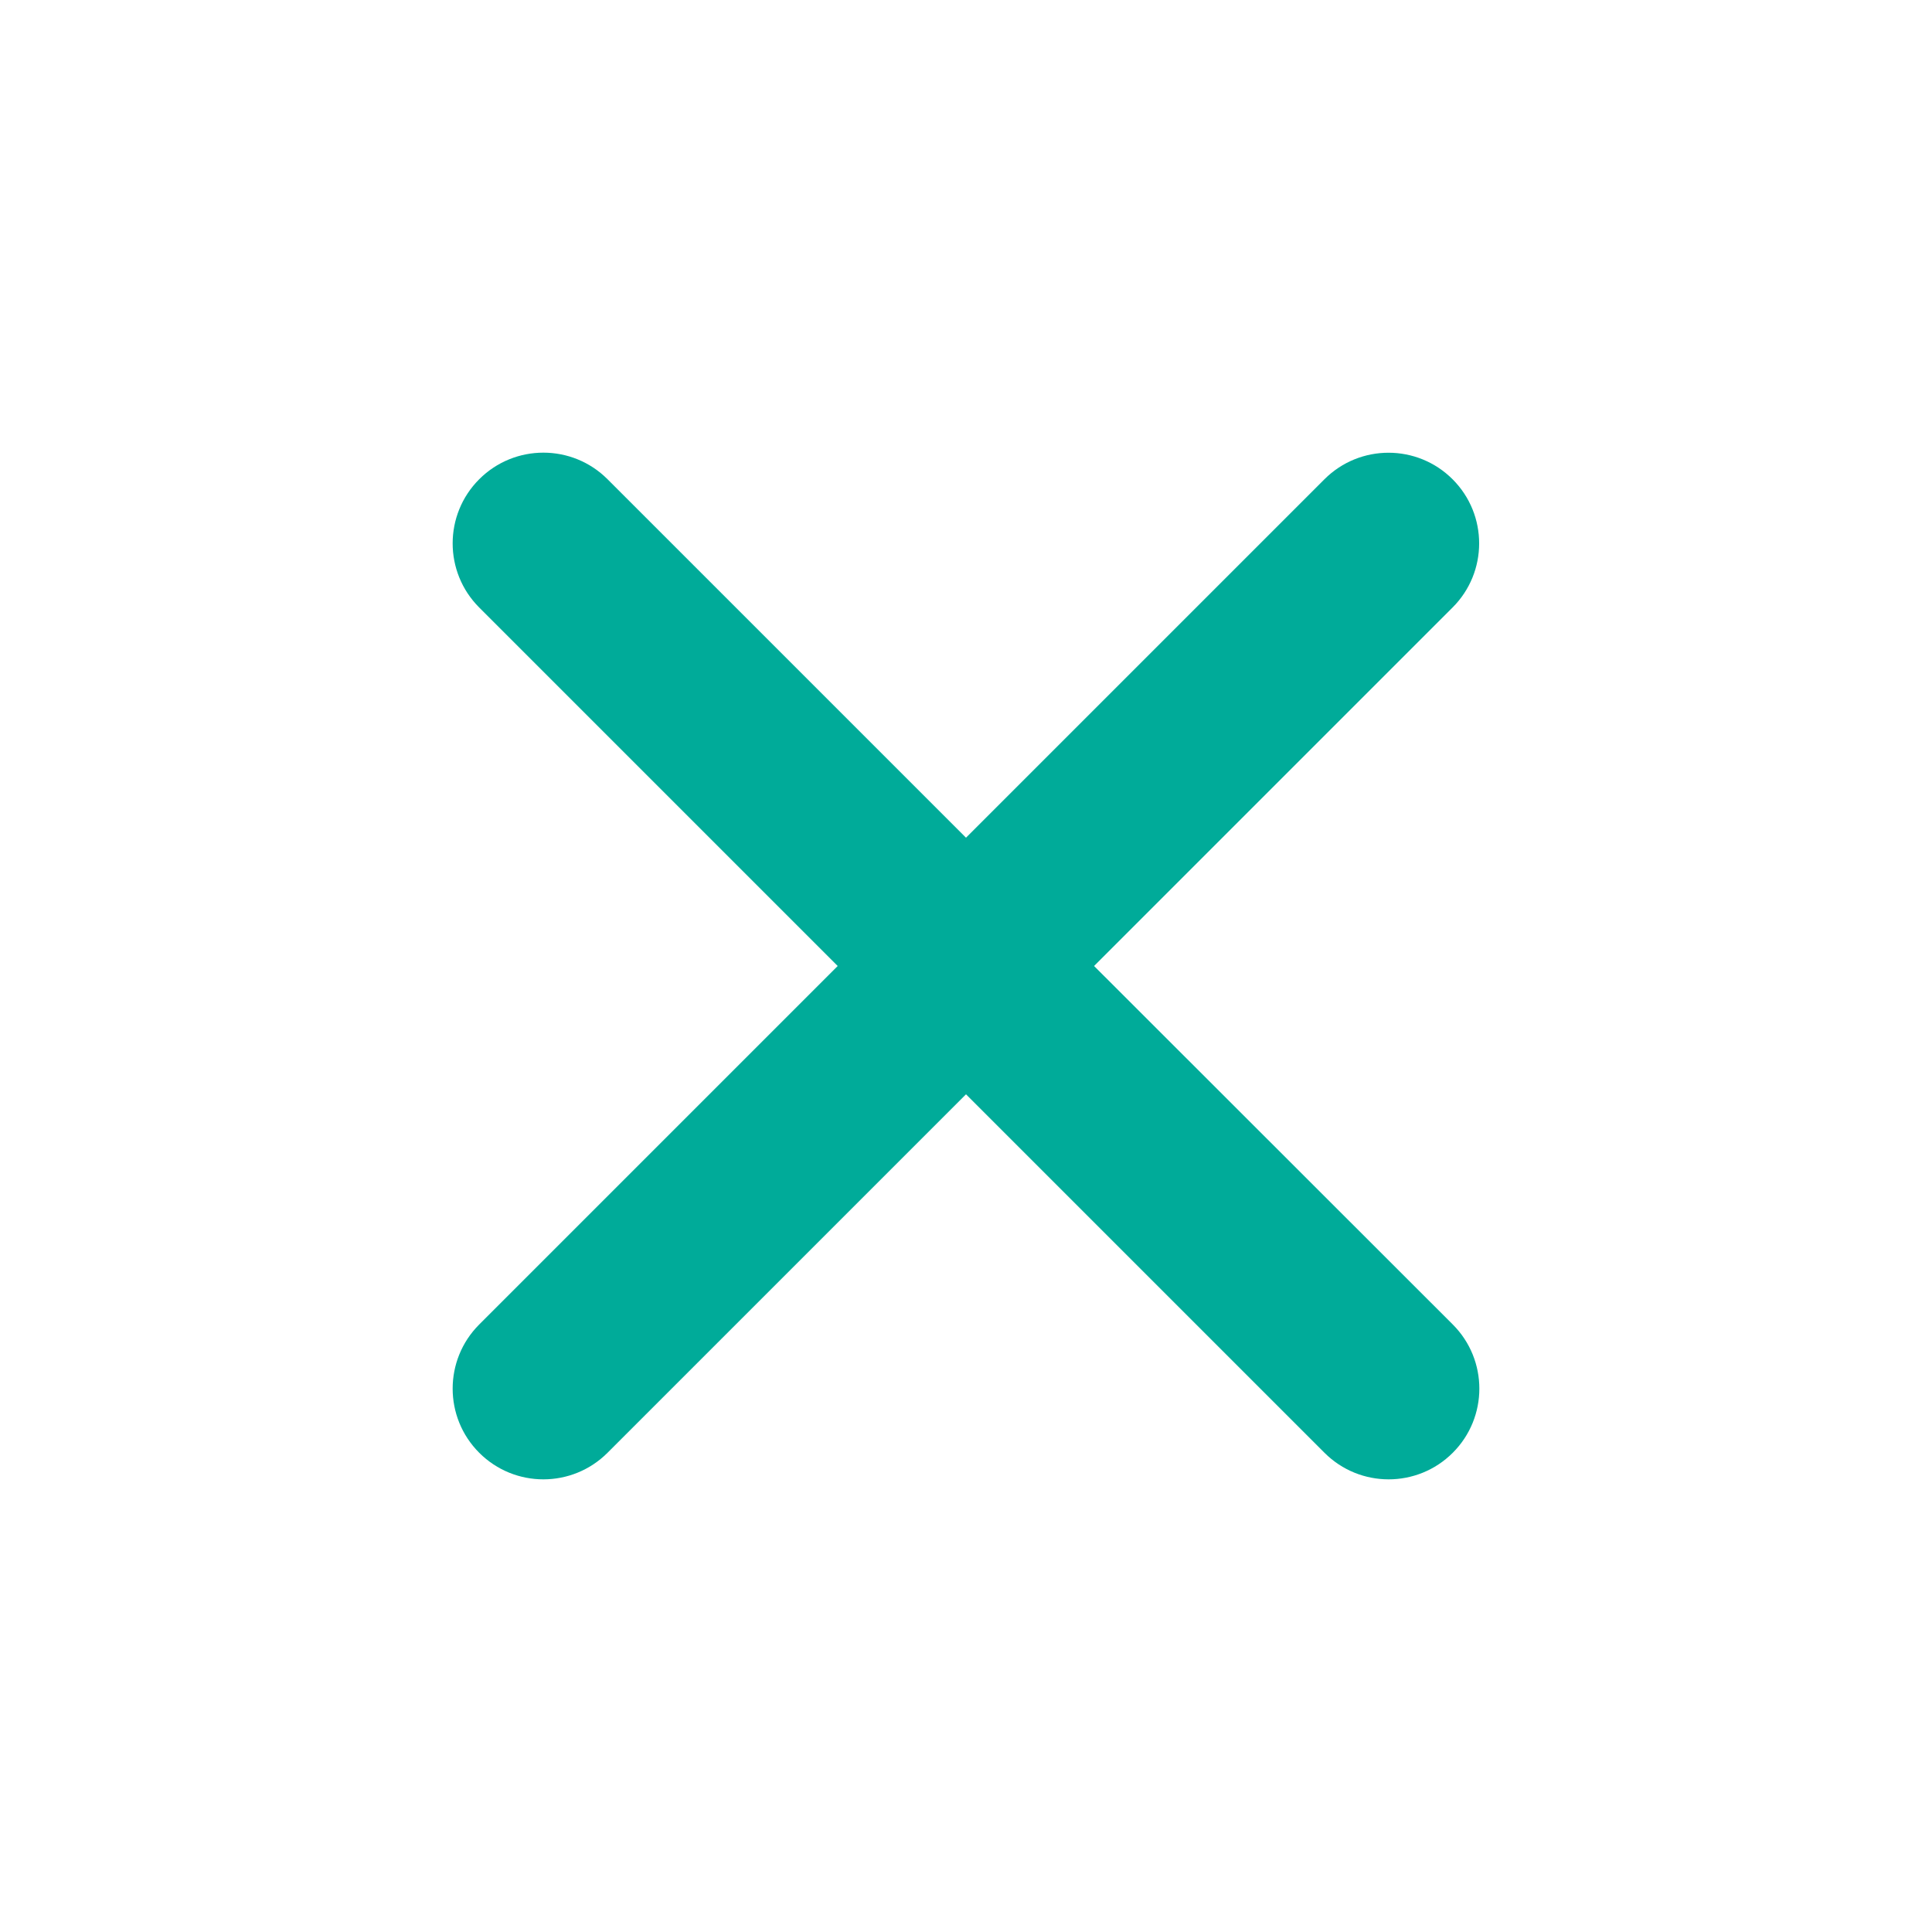
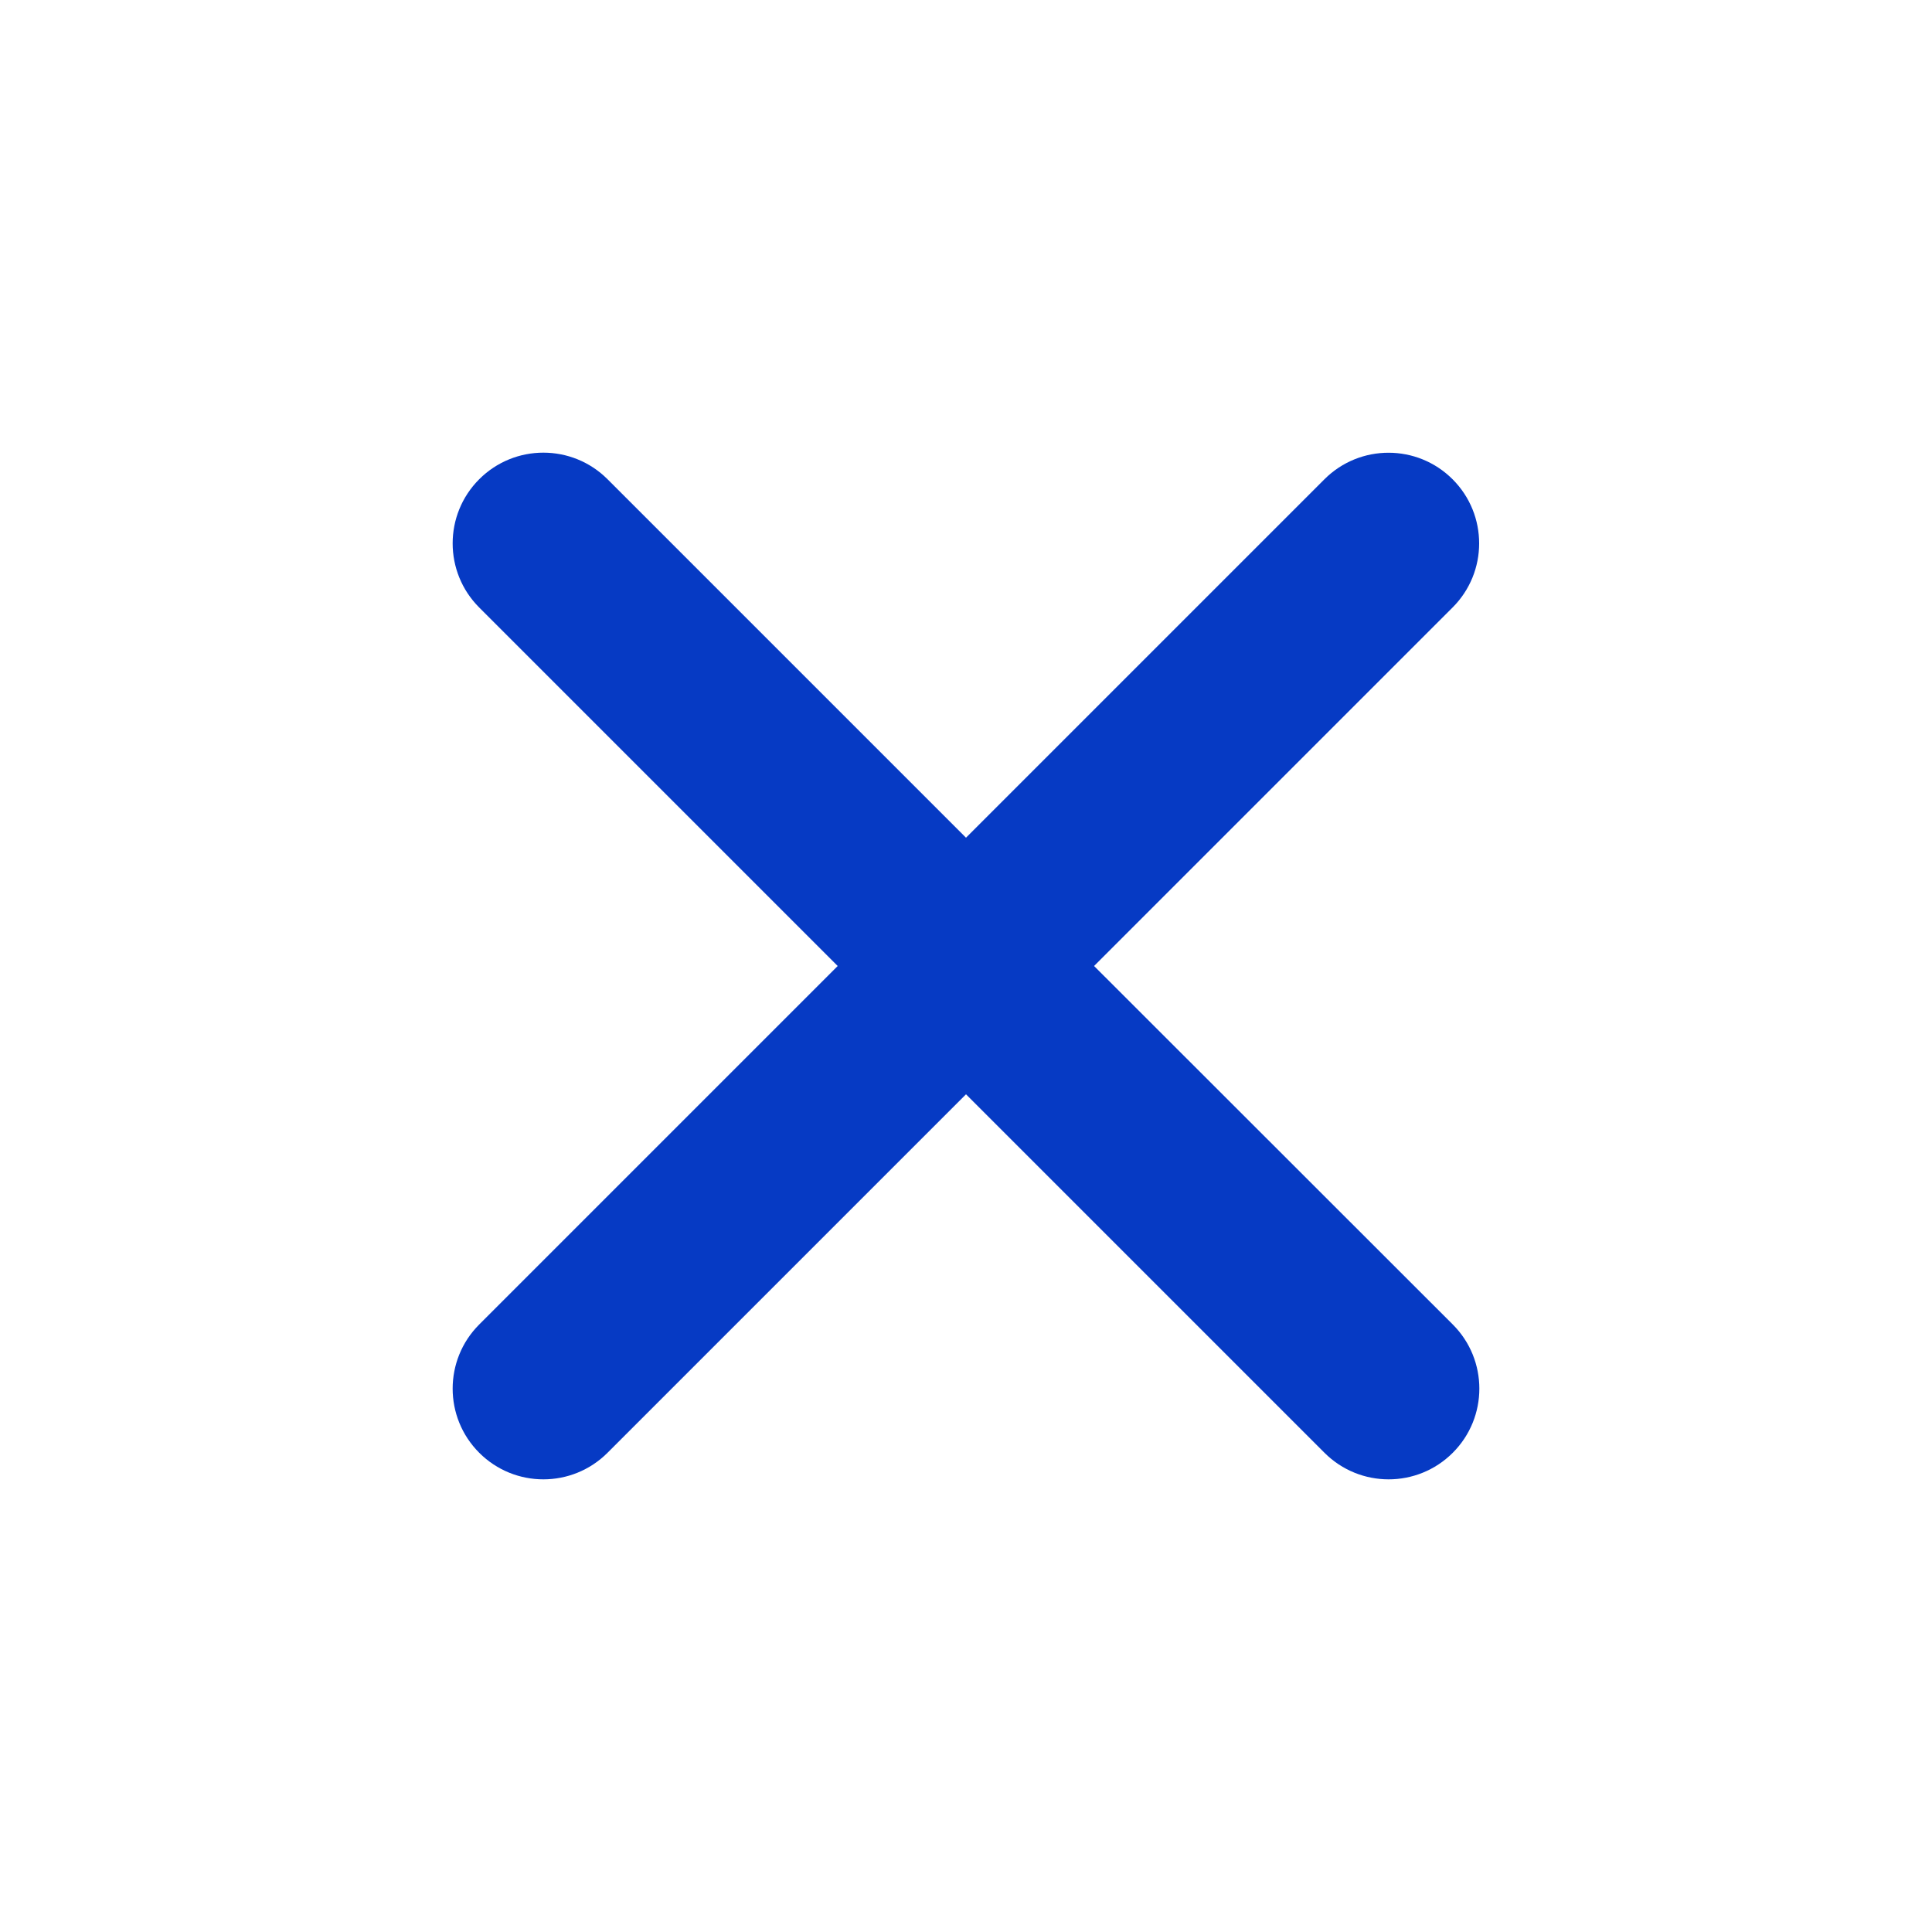
<svg xmlns="http://www.w3.org/2000/svg" viewBox="0 0 512 512">
-   <path d="M289.94 256l95-95A24 24 0 0 0 351 127l-95 95l-95-95a24 24 0 0 0-34 34l95 95l-95 95a24 24 0 1 0 34 34l95-95l95 95a24 24 0 0 0 34-34z" fill="#00ab99" />
+   <path d="M289.94 256l95-95A24 24 0 0 0 351 127l-95 95l-95-95a24 24 0 0 0-34 34l95 95l-95 95a24 24 0 1 0 34 34l95-95l95 95a24 24 0 0 0 34-34z" fill="#063ac4" />
</svg>
